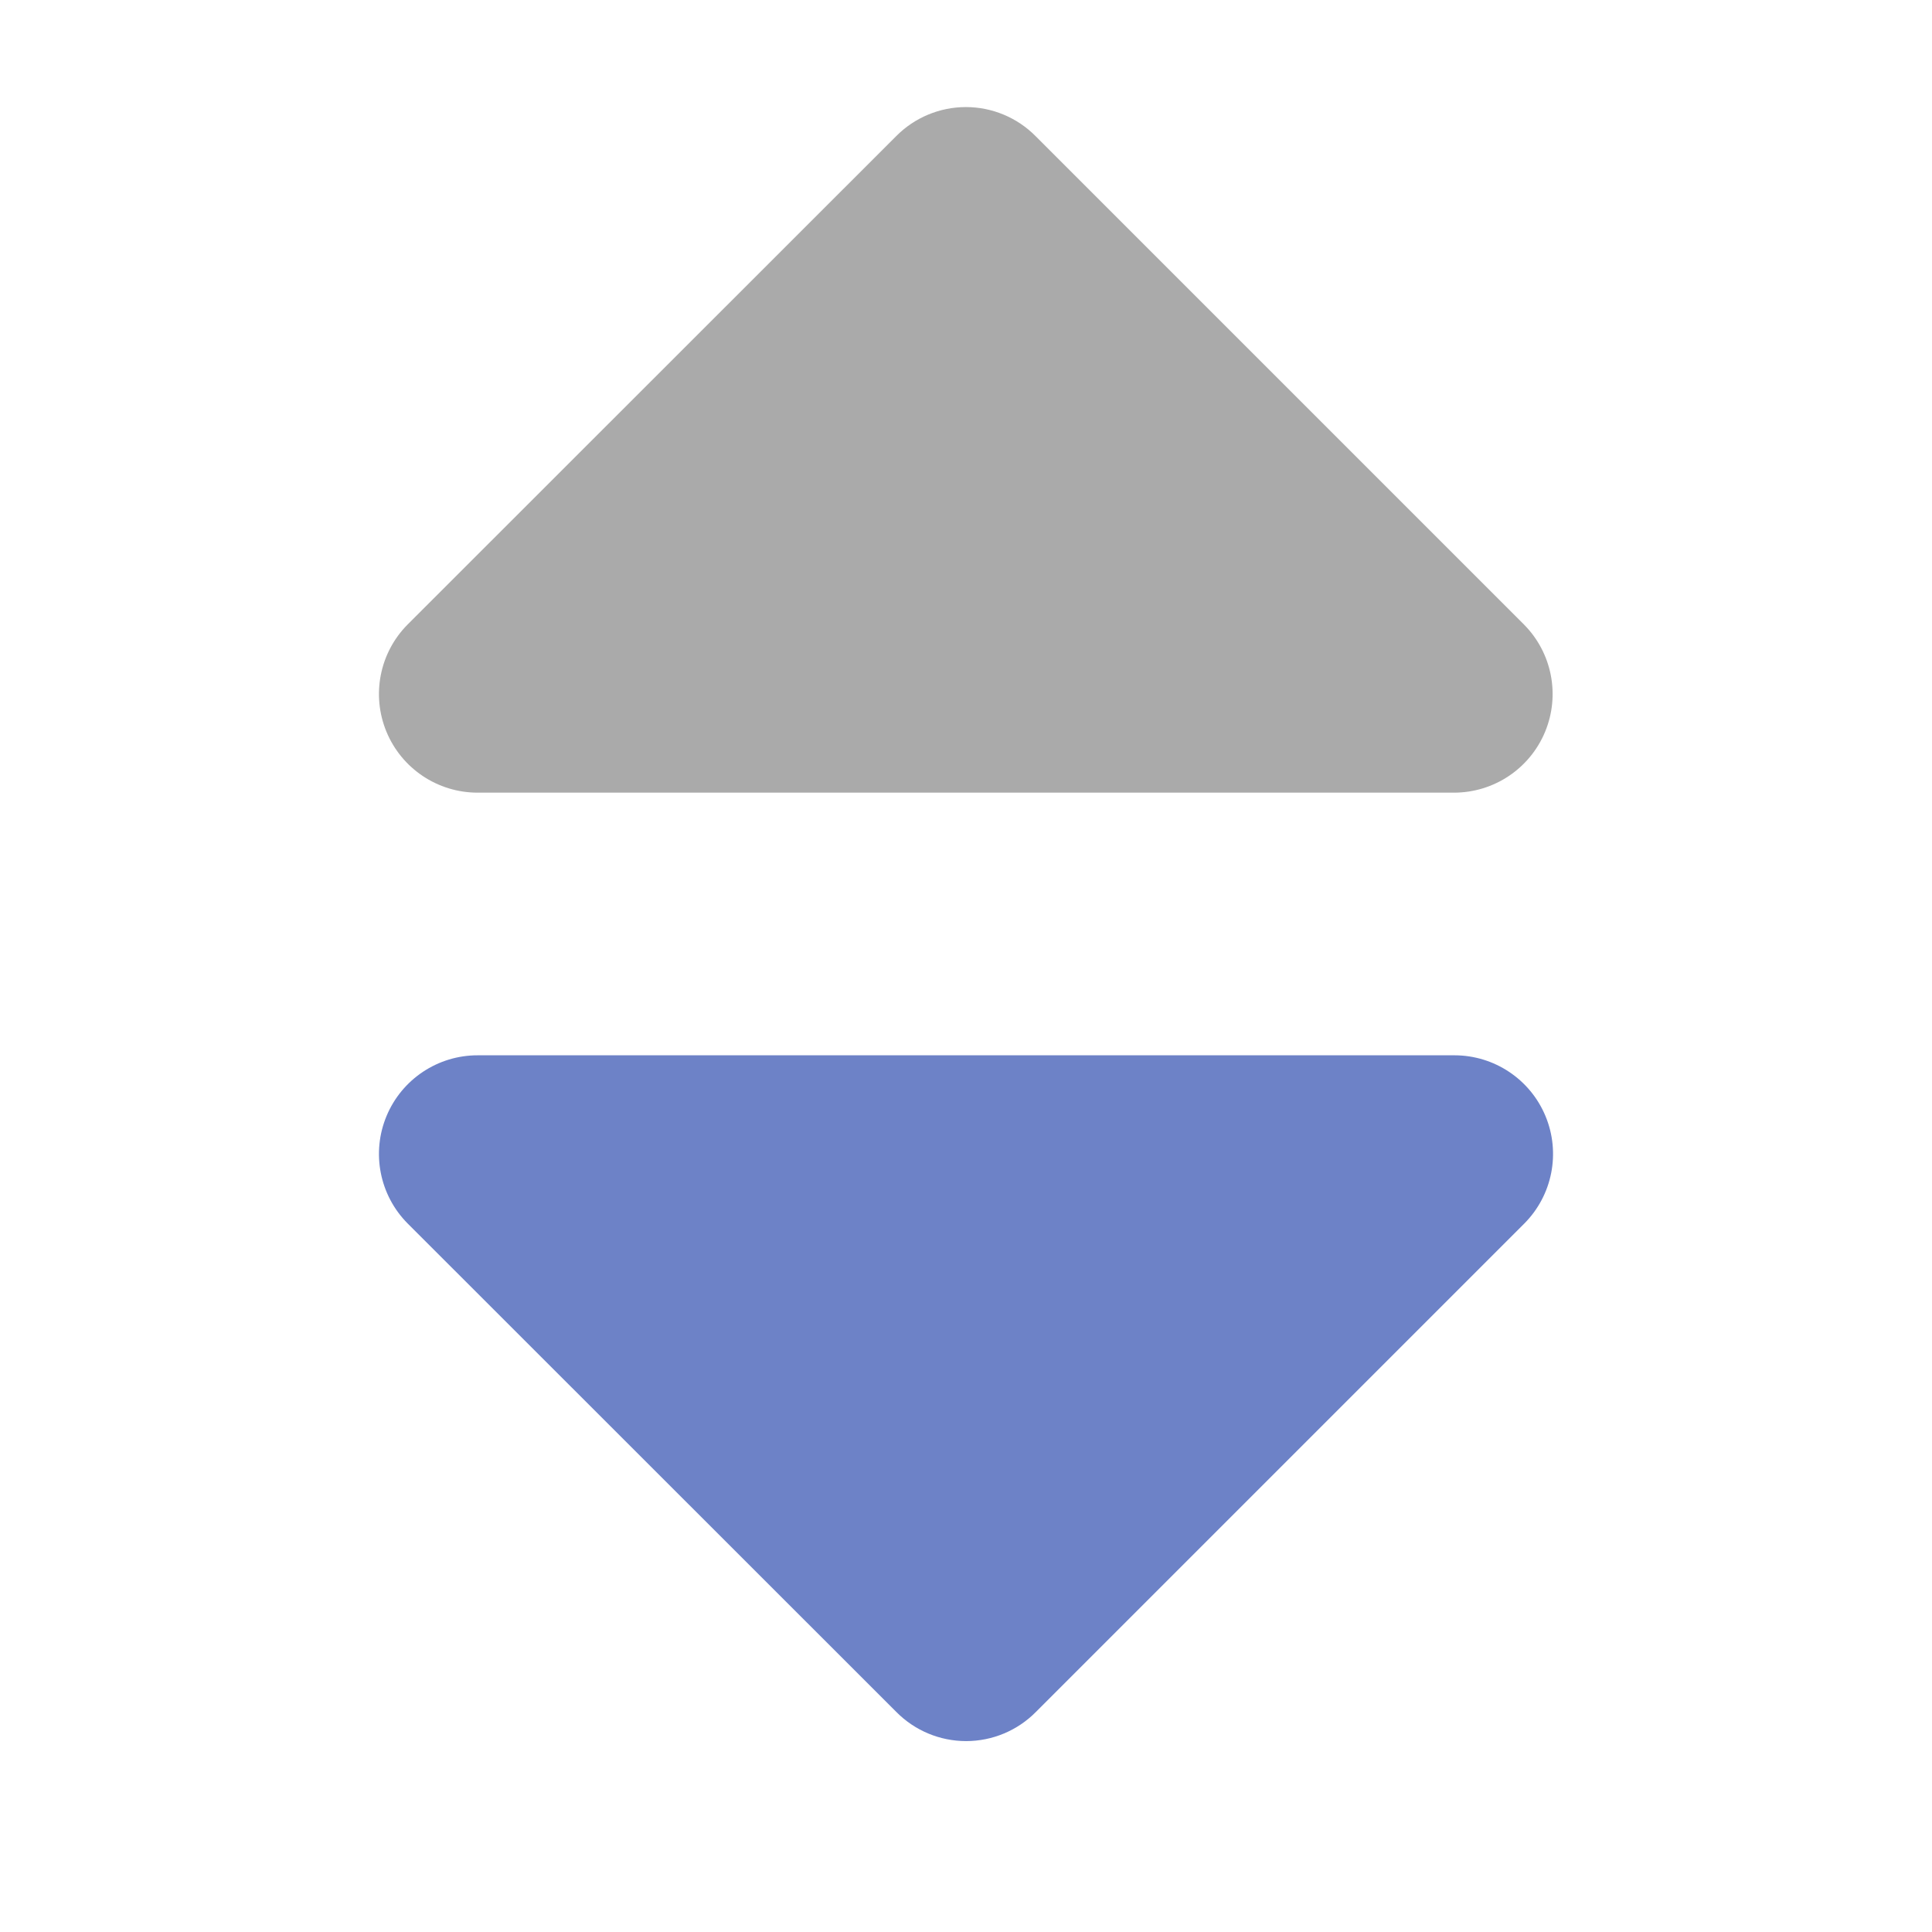
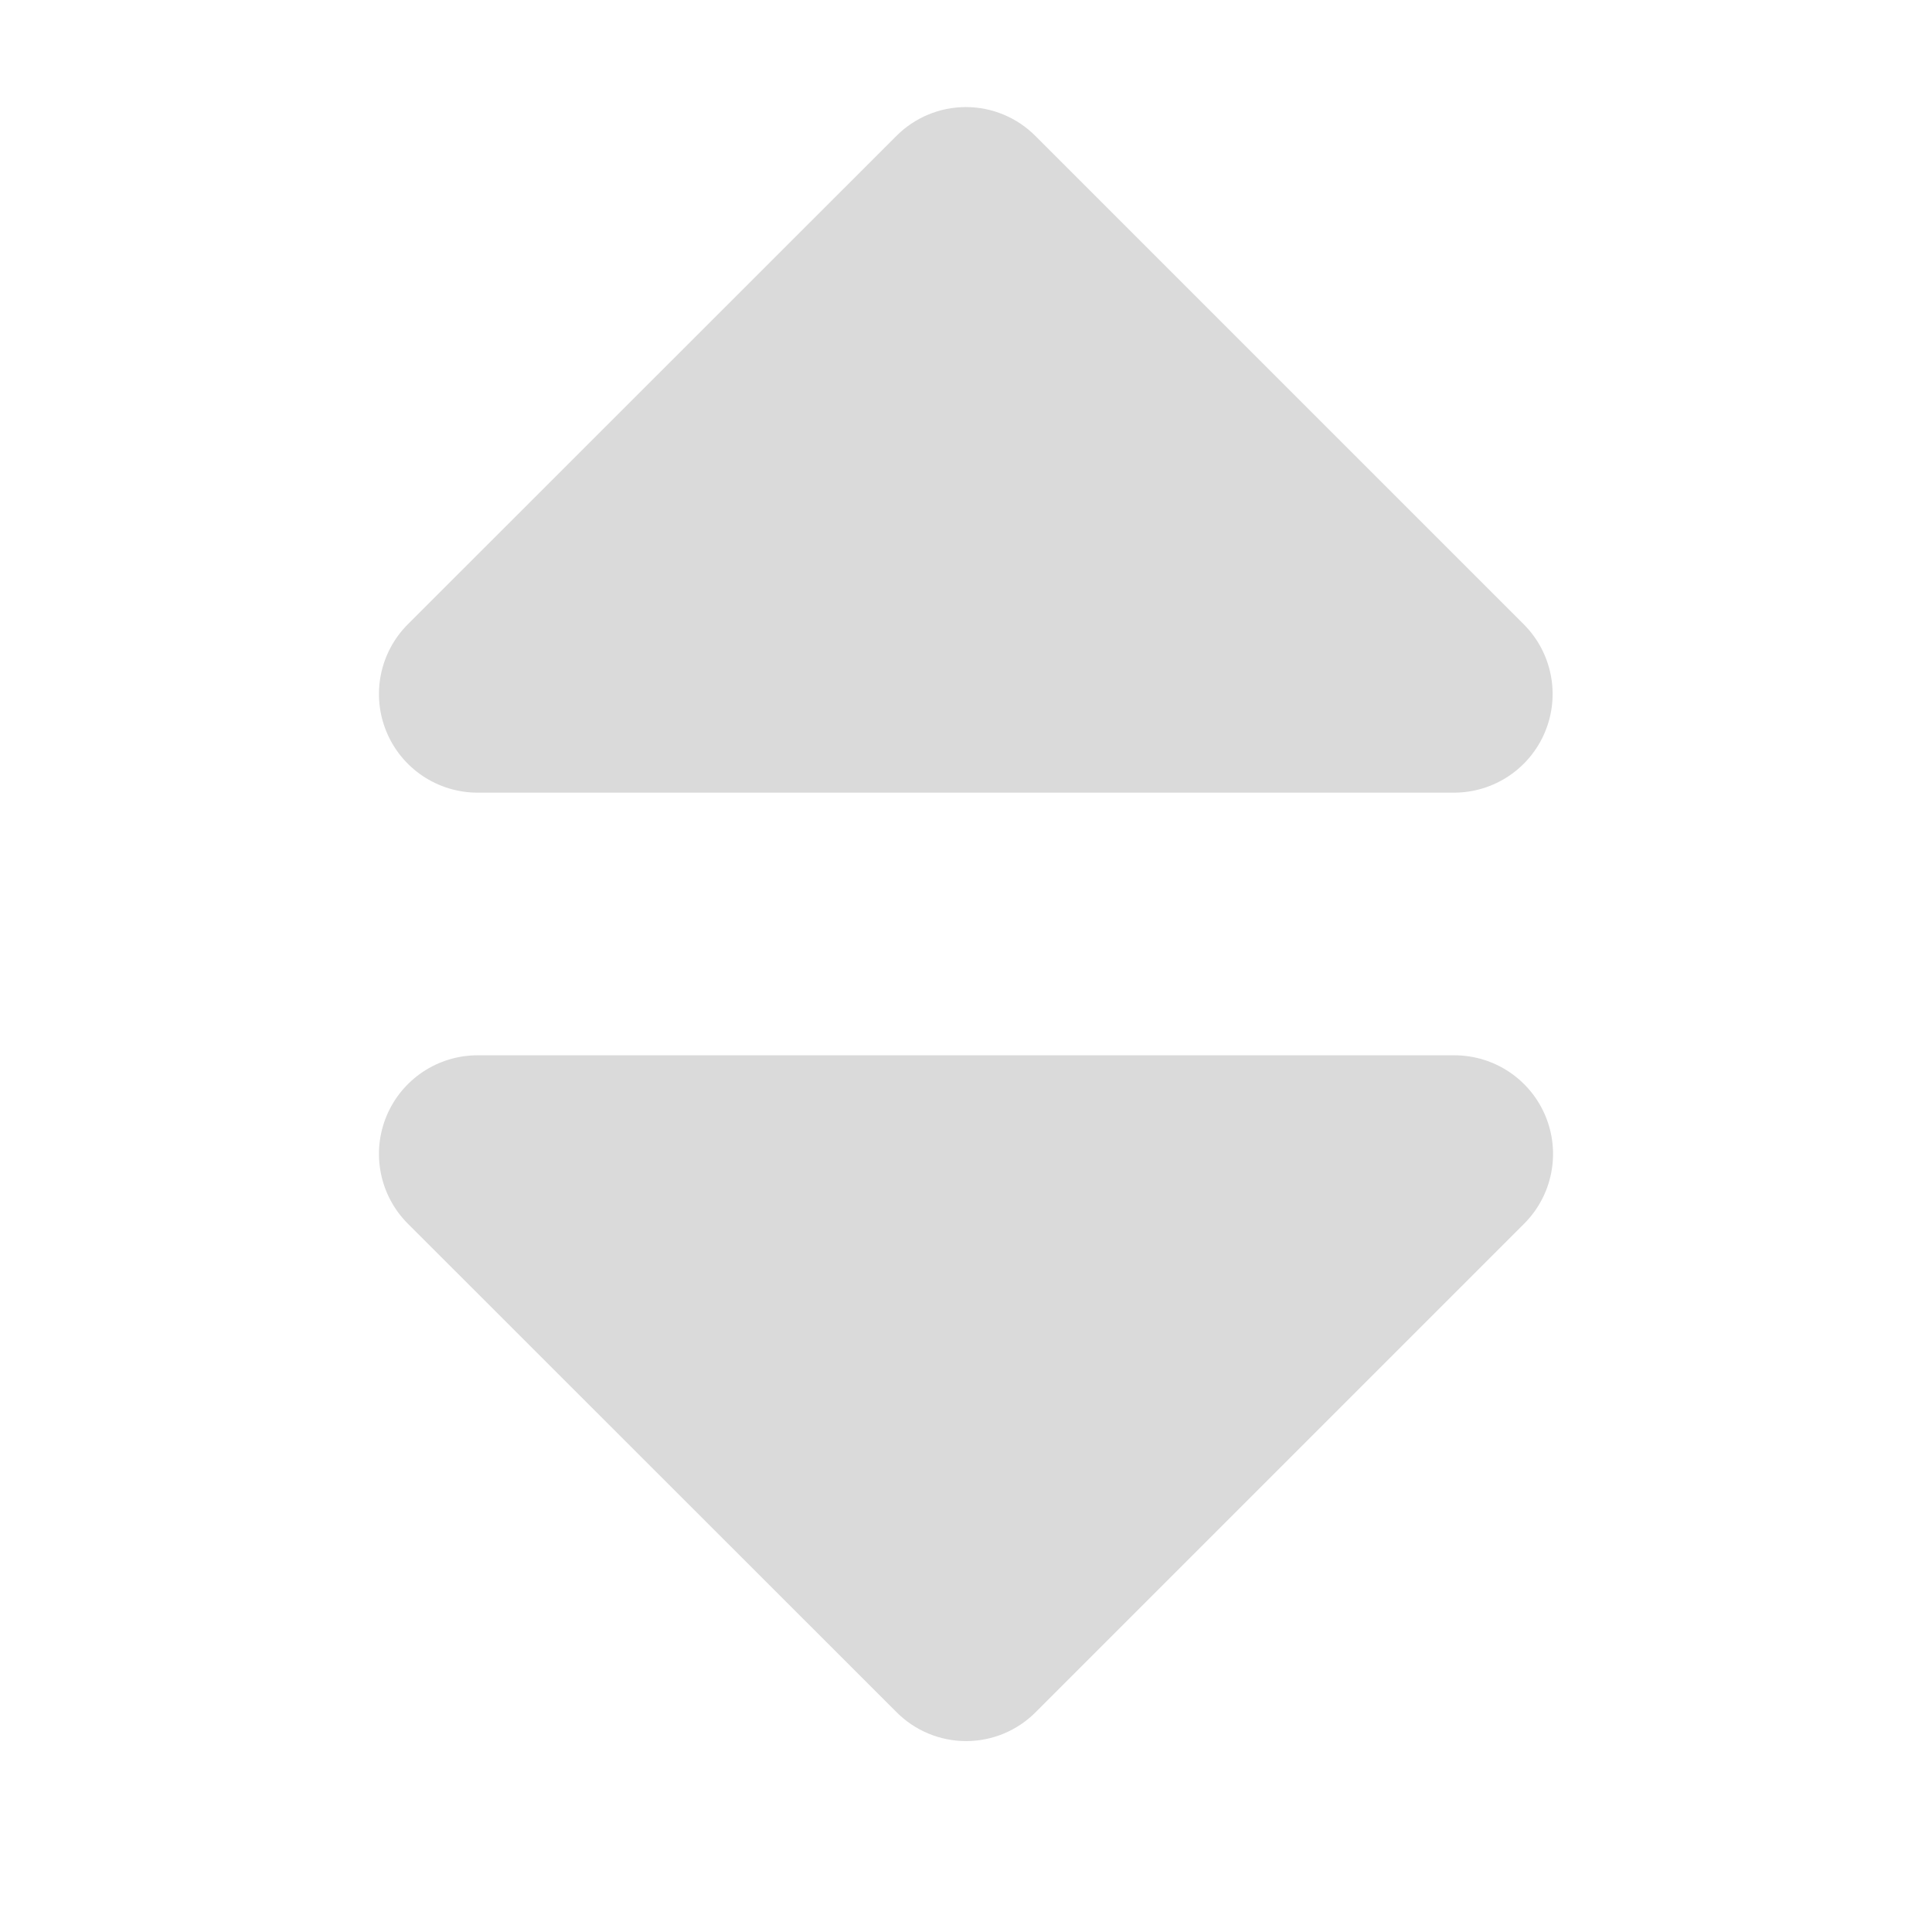
<svg xmlns="http://www.w3.org/2000/svg" width="18" height="18" viewBox="0 0 18 18">
  <rect id="Rectangle_62612" data-name="Rectangle 62612" width="18" height="18" fill="none" />
-   <path id="DOWN" d="M17.854,65.782h9.1a.919.919,0,0,1,.65,1.567L23.053,71.9a.914.914,0,0,1-1.3,0L17.2,67.349A.919.919,0,0,1,17.854,65.782Z" transform="translate(-13.402 -55.95)" fill="#6d82c7" />
-   <path id="DOWN-2" data-name="DOWN" d="M27.6,61.768l-4.549-4.549a.914.914,0,0,0-1.3,0L17.2,61.768a.919.919,0,0,0,.65,1.567h9.1A.919.919,0,0,0,27.6,61.768Z" transform="translate(-13.402 -55.95)" fill="#aaa" />
+   <path id="DOWN" d="M17.854,65.782h9.1a.919.919,0,0,1,.65,1.567L23.053,71.9a.914.914,0,0,1-1.3,0L17.2,67.349A.919.919,0,0,1,17.854,65.782Z" transform="translate(-13.402 -55.95)" fill="#DADADA" />
+   <path id="DOWN-2" data-name="DOWN" d="M27.6,61.768l-4.549-4.549a.914.914,0,0,0-1.3,0L17.2,61.768a.919.919,0,0,0,.65,1.567h9.1A.919.919,0,0,0,27.6,61.768Z" transform="translate(-13.402 -55.95)" fill="#DADADA" />
</svg>
